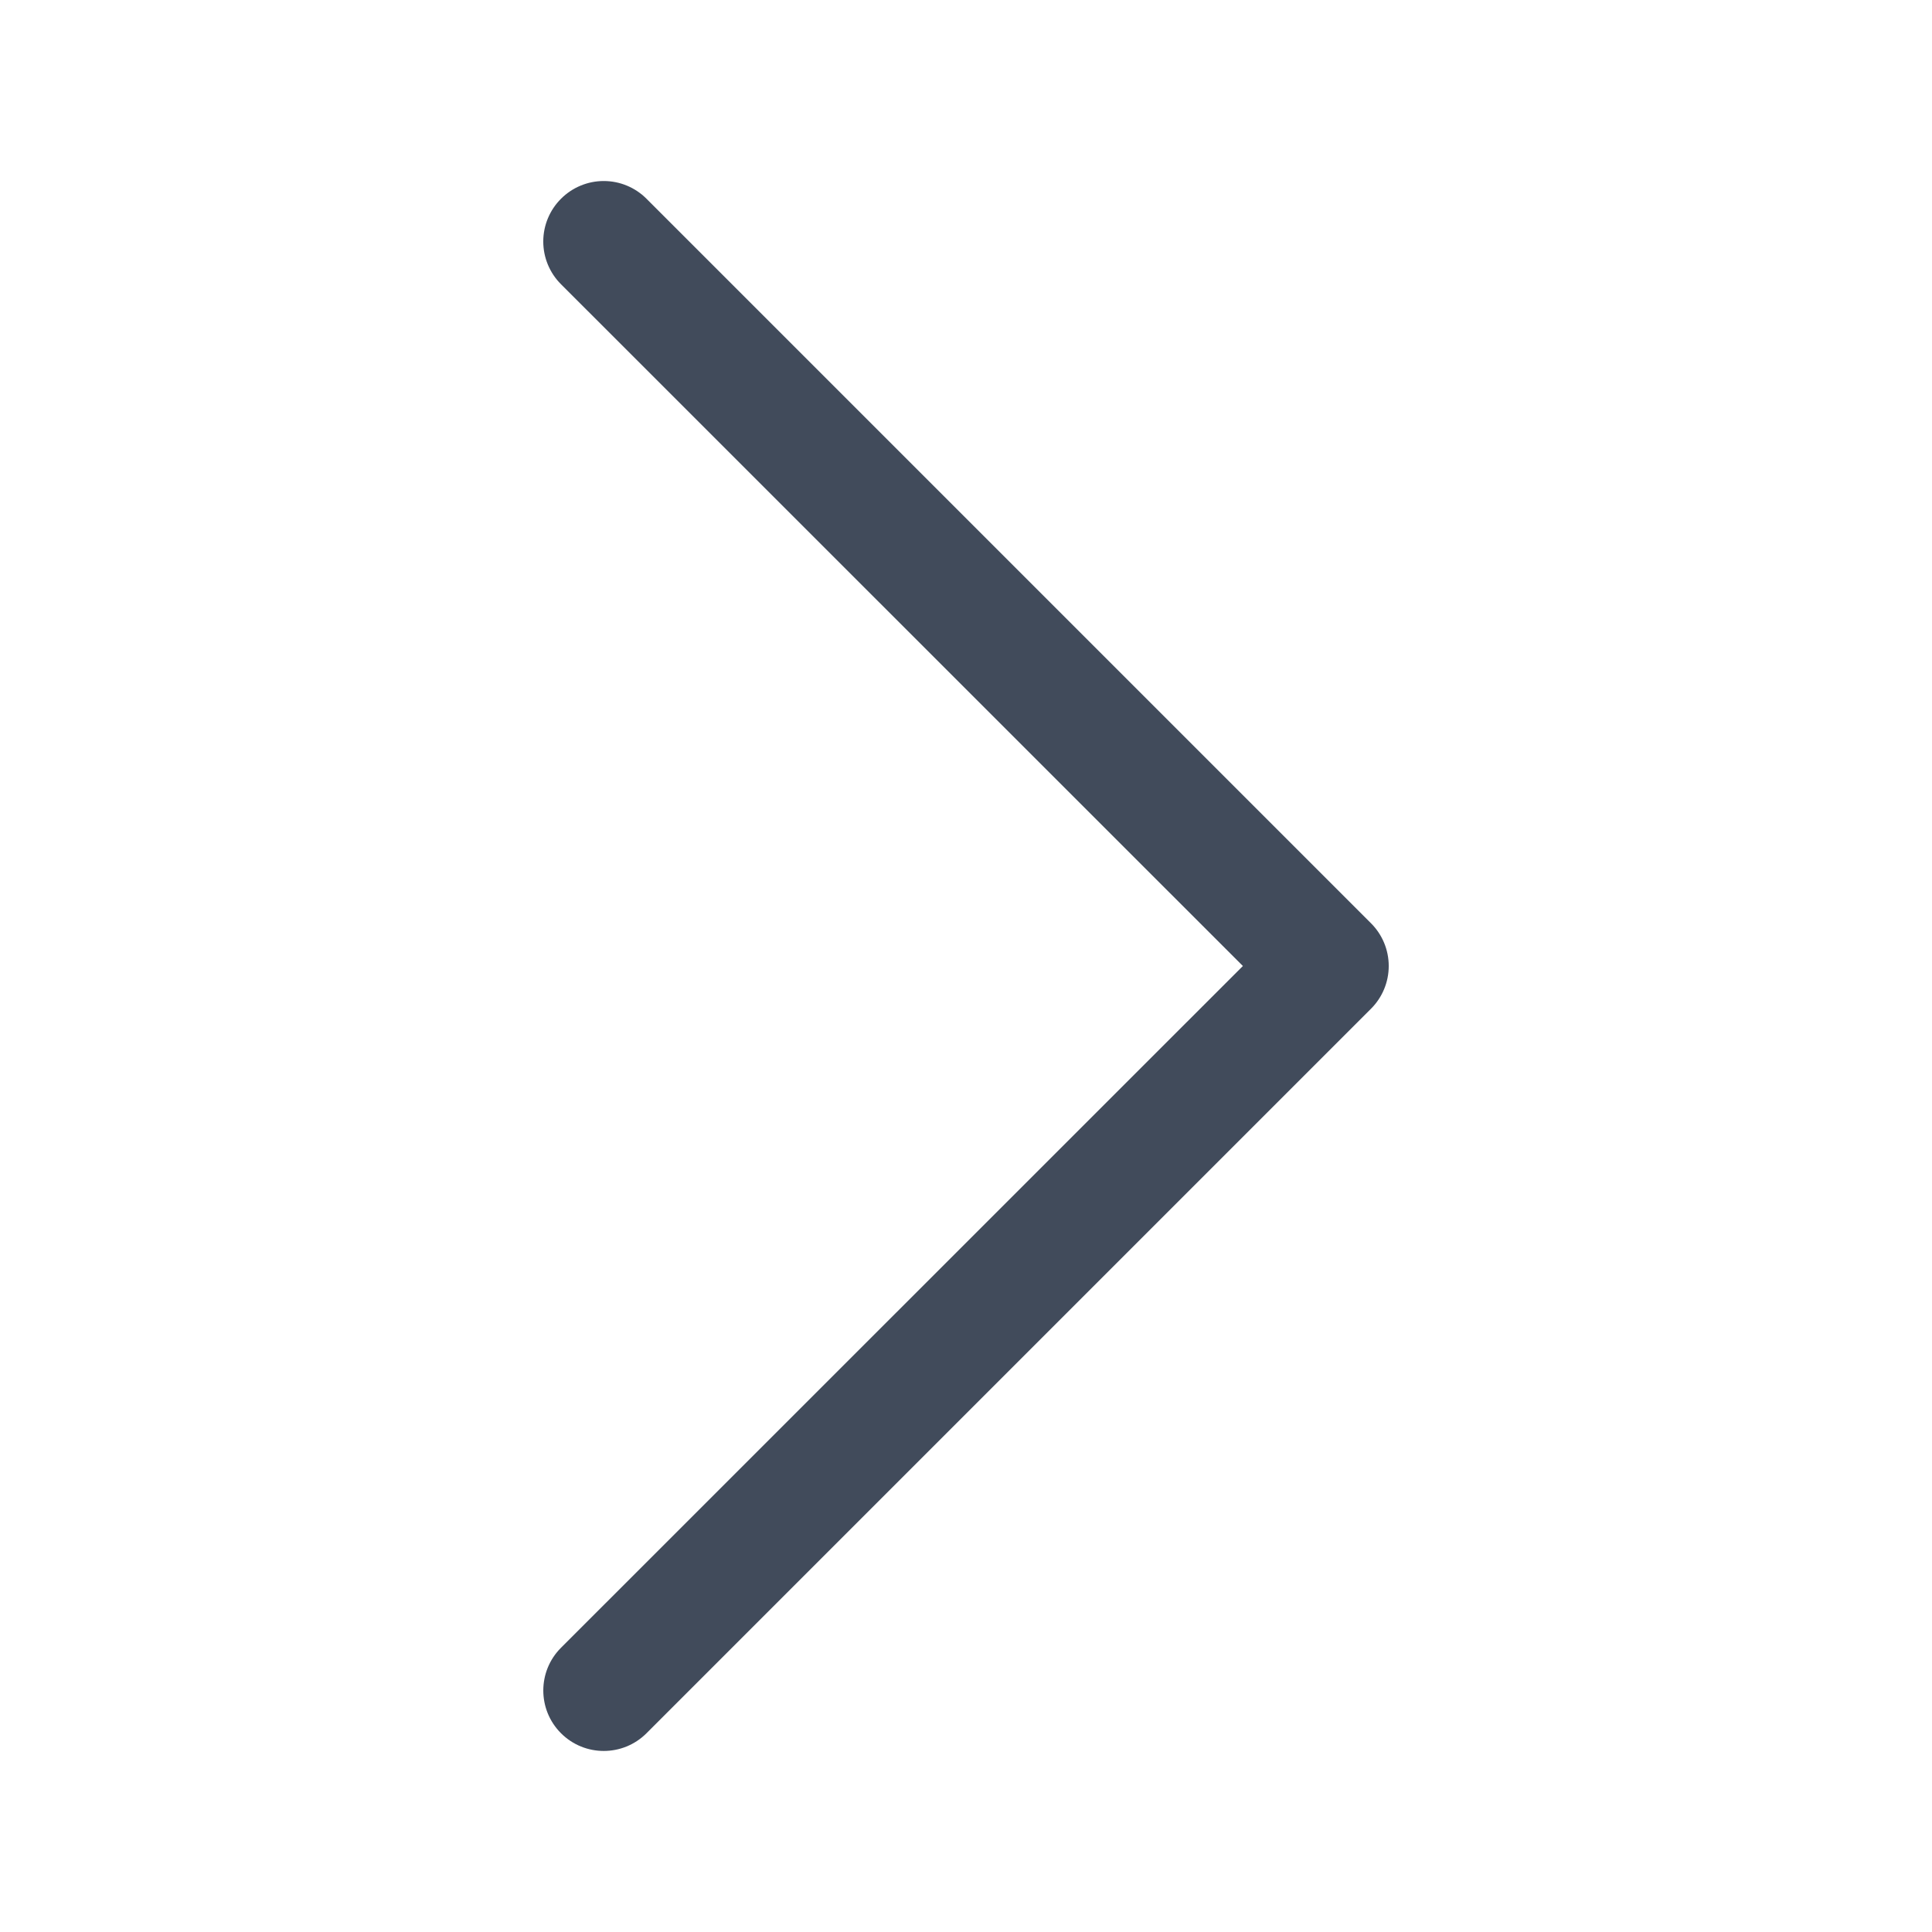
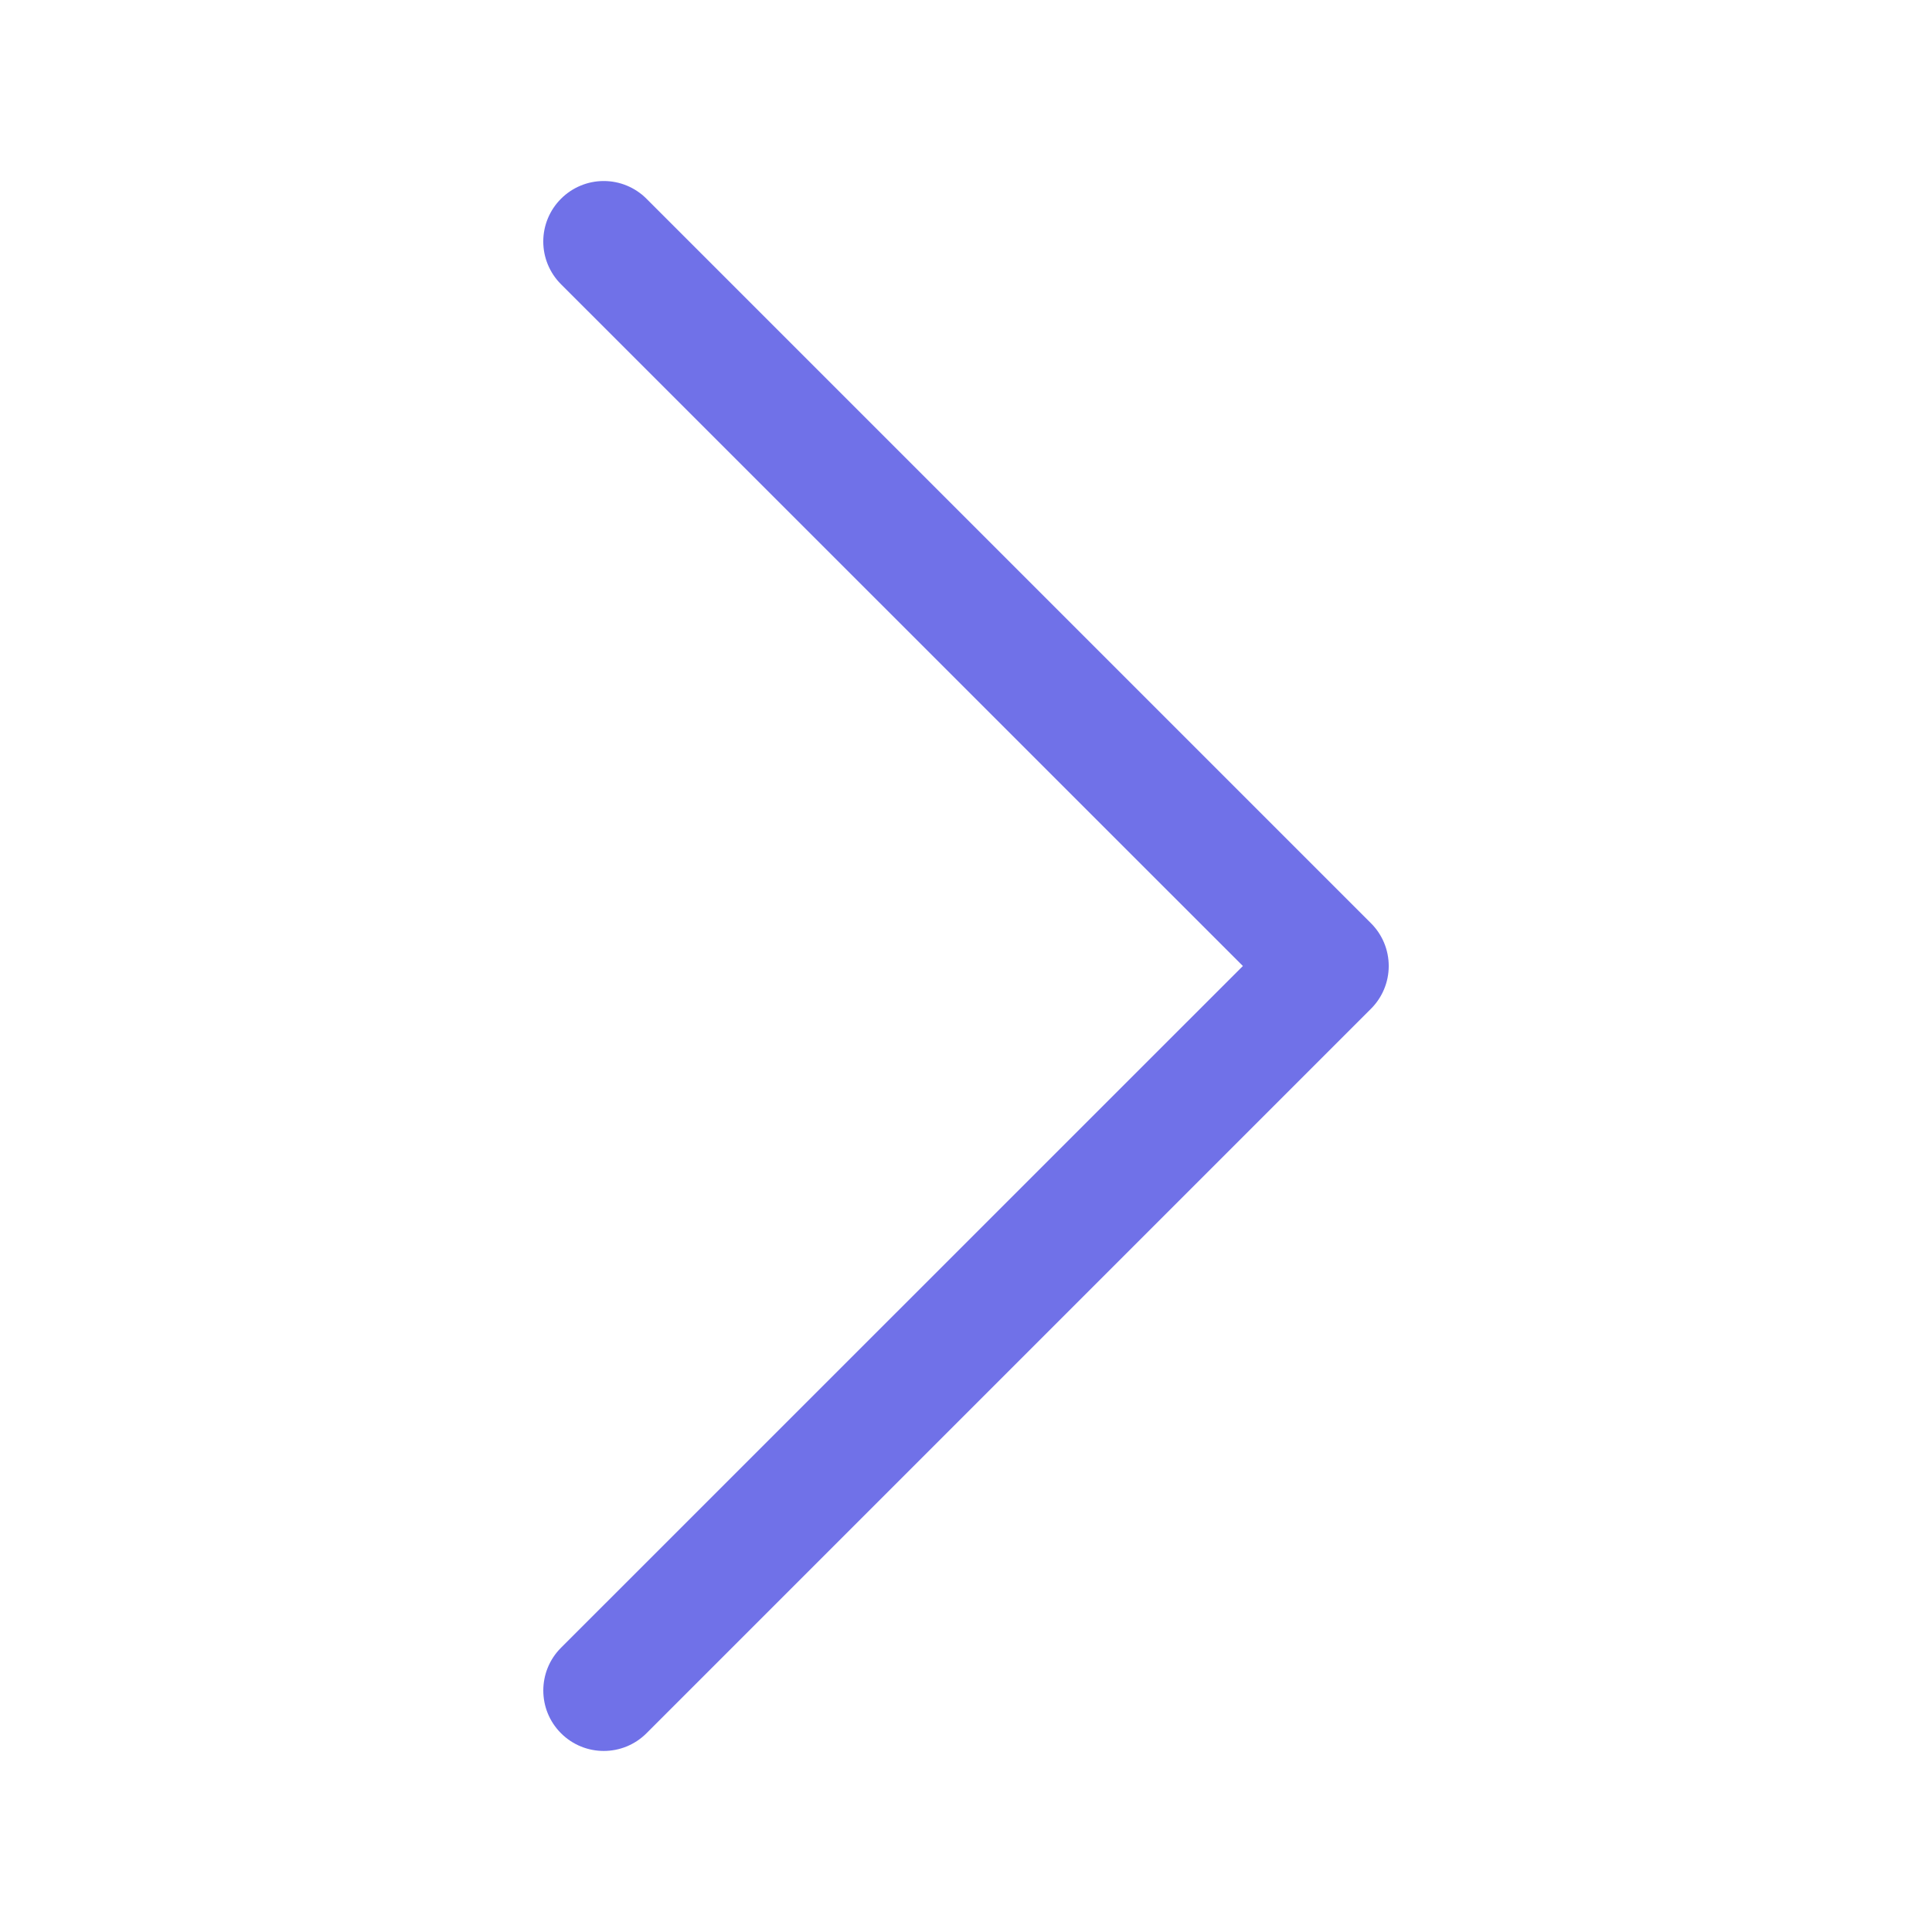
- <svg xmlns="http://www.w3.org/2000/svg" width="12" height="12" fill="#414B5B" class="bi bi-chevron-right" viewBox="0 0 16 16">
+ <svg xmlns="http://www.w3.org/2000/svg" width="12" height="12" fill="#7071E8" class="bi bi-chevron-right" viewBox="0 0 16 16">
  <path fill-rule="evenodd" d="M4.646 1.646a.5.5 0 0 1 .708 0l6 6a.5.5 0 0 1 0 .708l-6 6a.5.5 0 0 1-.708-.708L10.293 8 4.646 2.354a.5.5 0 0 1 0-.708z" />
</svg>
